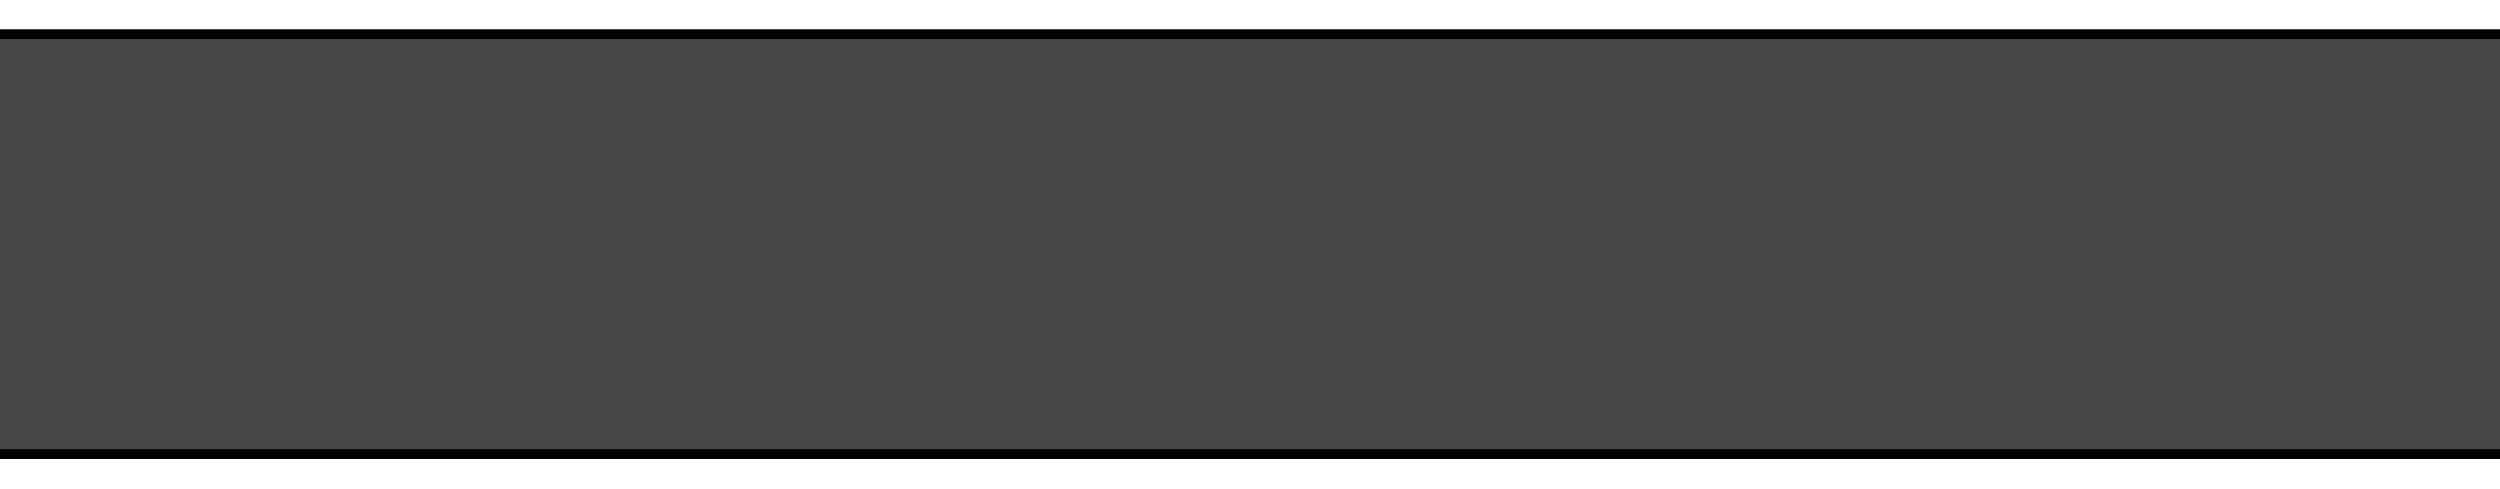
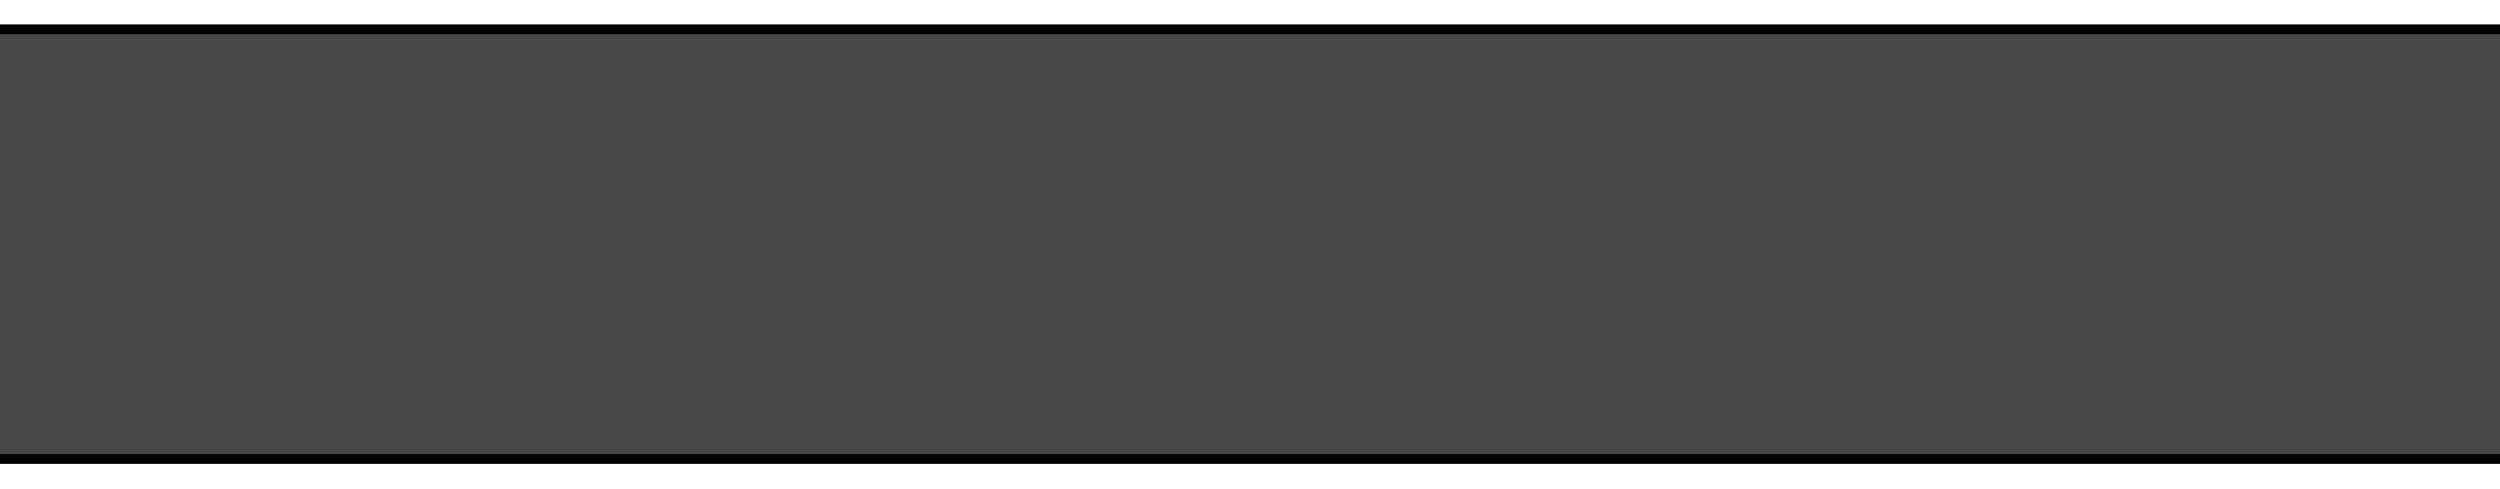
<svg xmlns="http://www.w3.org/2000/svg" width="1024" height="200" viewBox="0 0 1024 200" version="1.1" id="svg1">
  <defs id="defs1" />
  <g id="layer1">
-     <rect style="fill:#000000;fill-opacity:1;stroke:none;stroke-width:3.999;stroke-linejoin:round;stroke-dasharray:none;stroke-opacity:1;paint-order:stroke fill markers" id="rect5" width="1024" height="176" x="0" y="12" />
-     <rect style="fill:#474747;fill-opacity:1;stroke:none;stroke-width:4.007;stroke-linejoin:round;stroke-dasharray:none;paint-order:stroke fill markers" id="rect1" width="1024" height="168" x="0" y="16" />
+     <rect style="fill:#000000;fill-opacity:1;stroke:none;stroke-width:4.044;stroke-linejoin:round;stroke-dasharray:none;stroke-opacity:1;paint-order:stroke fill markers" id="rect5" width="1024" height="180" x="0" y="10" />
+     <rect style="fill:#474747;fill-opacity:1;stroke:none;stroke-width:4.054;stroke-linejoin:round;stroke-dasharray:none;paint-order:stroke fill markers" id="rect1" width="1024" height="172" x="0" y="14" />
  </g>
</svg>
